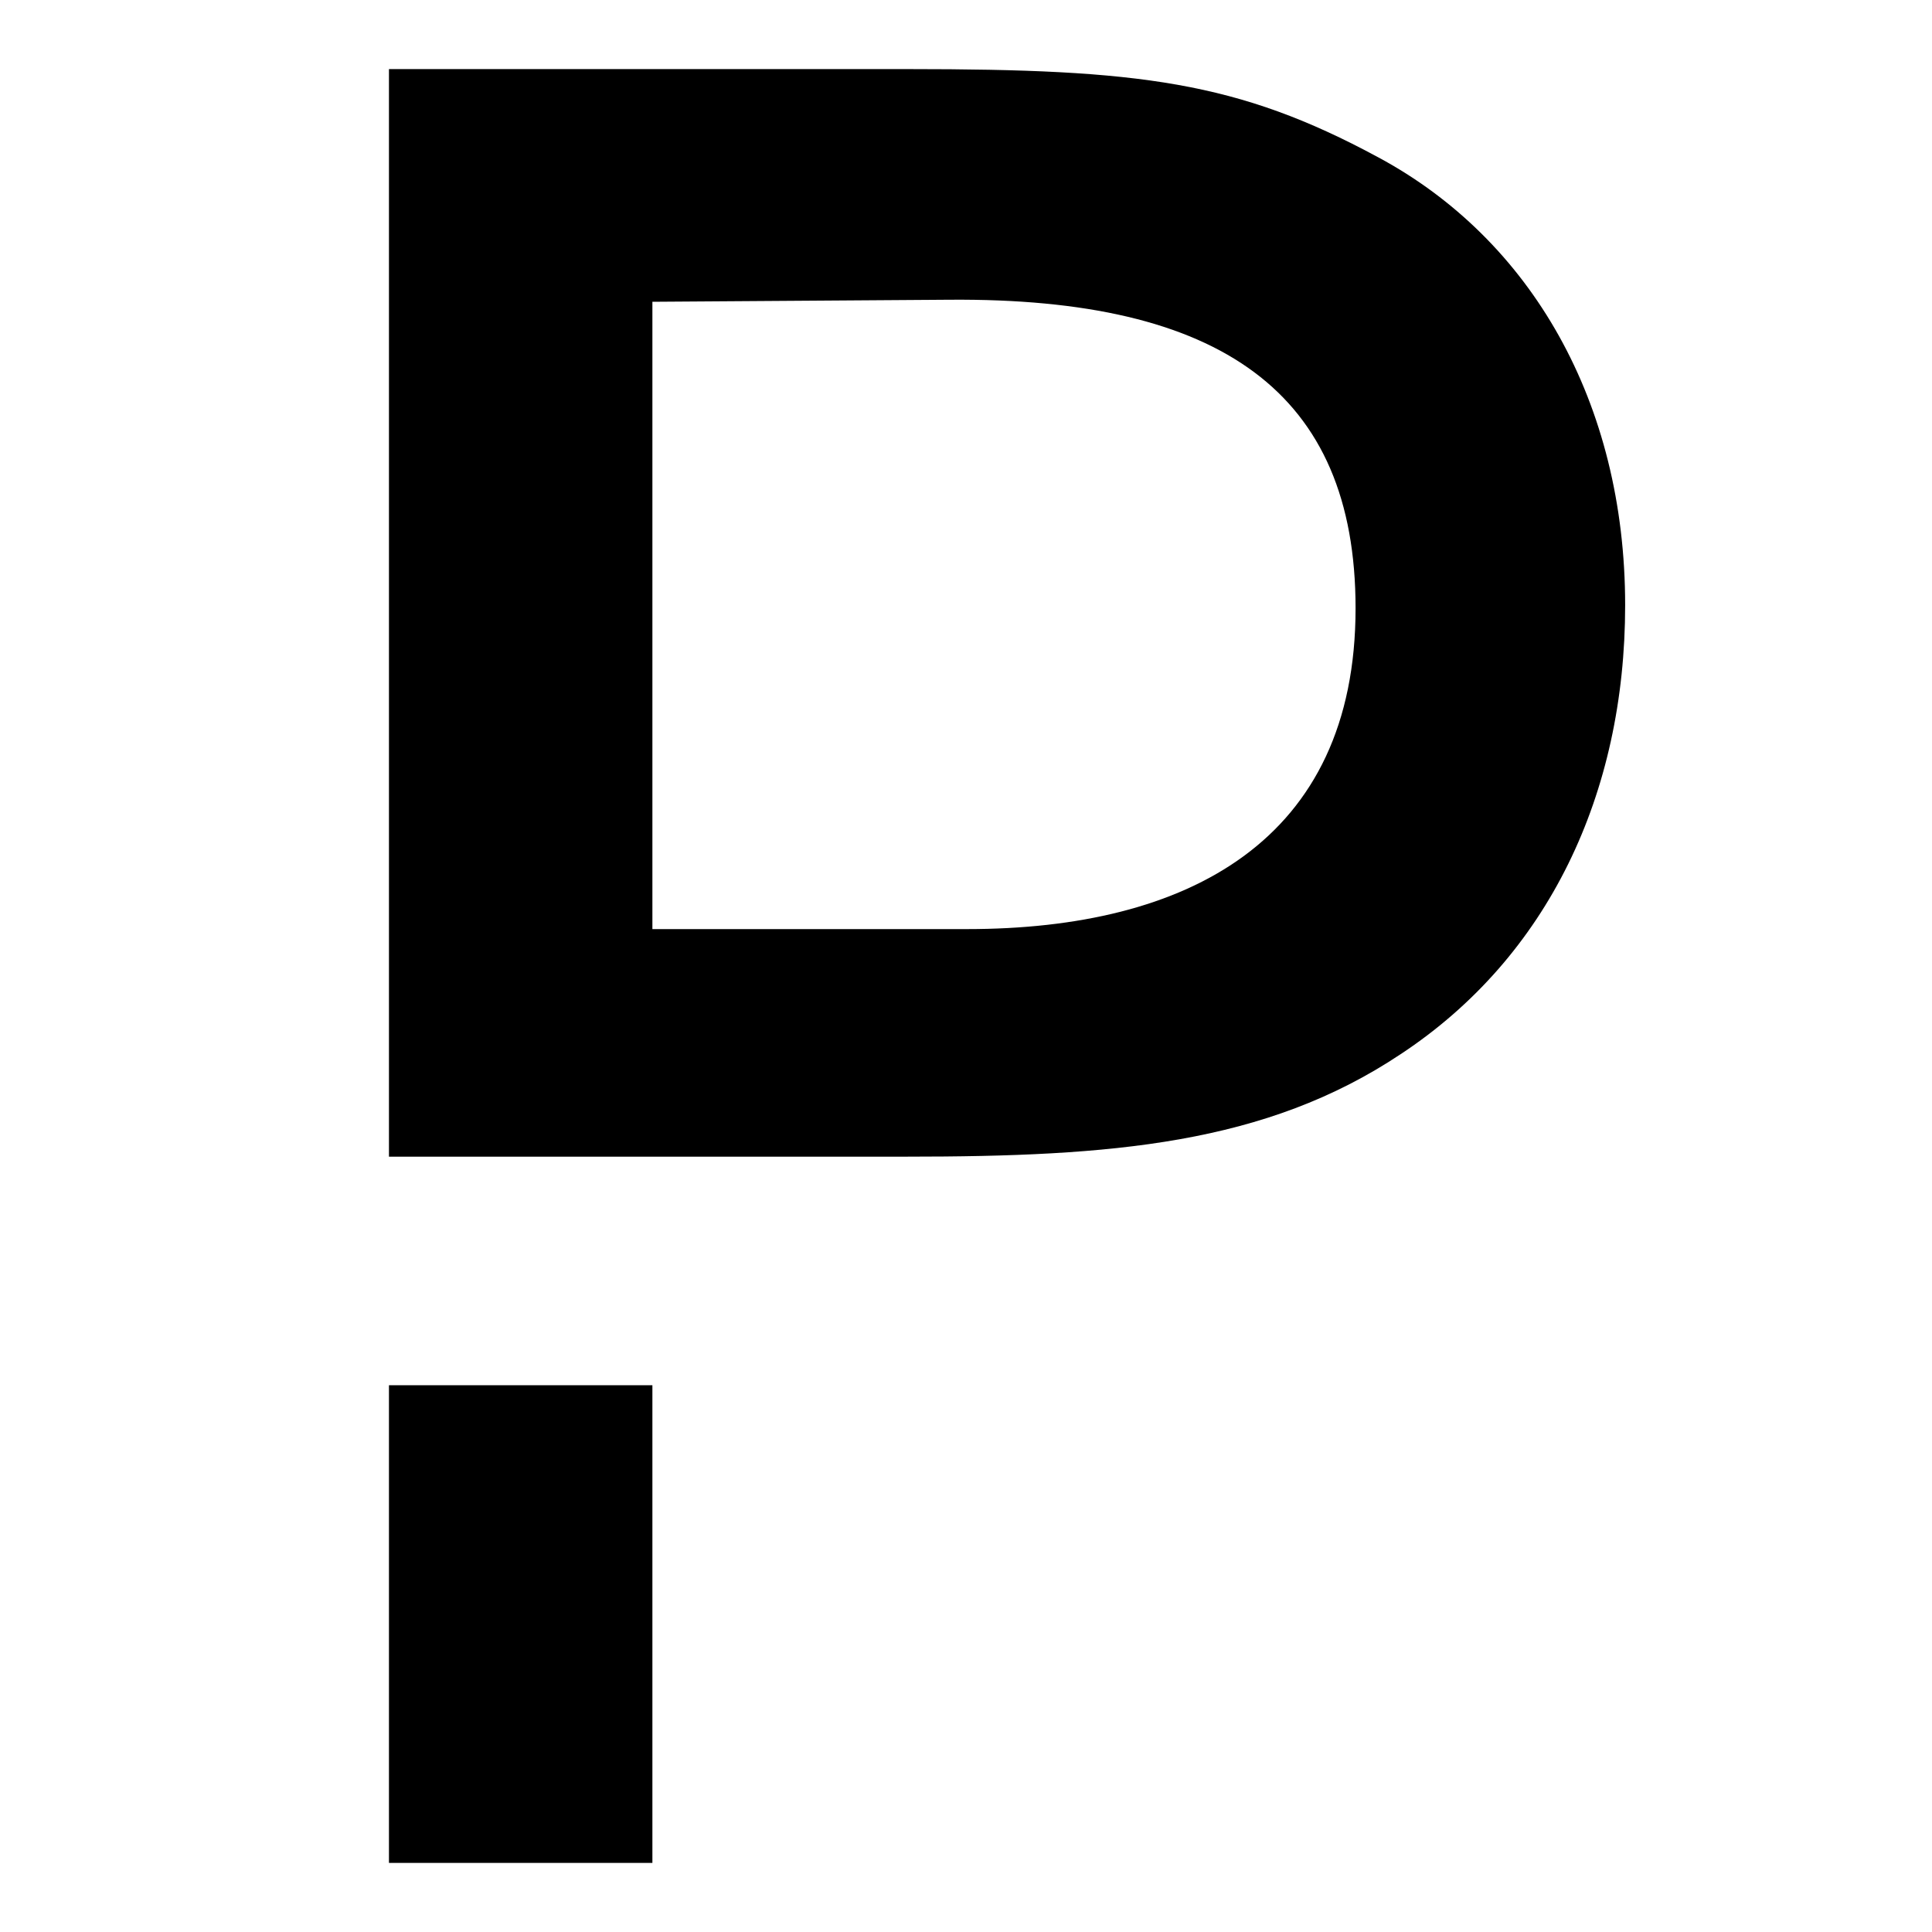
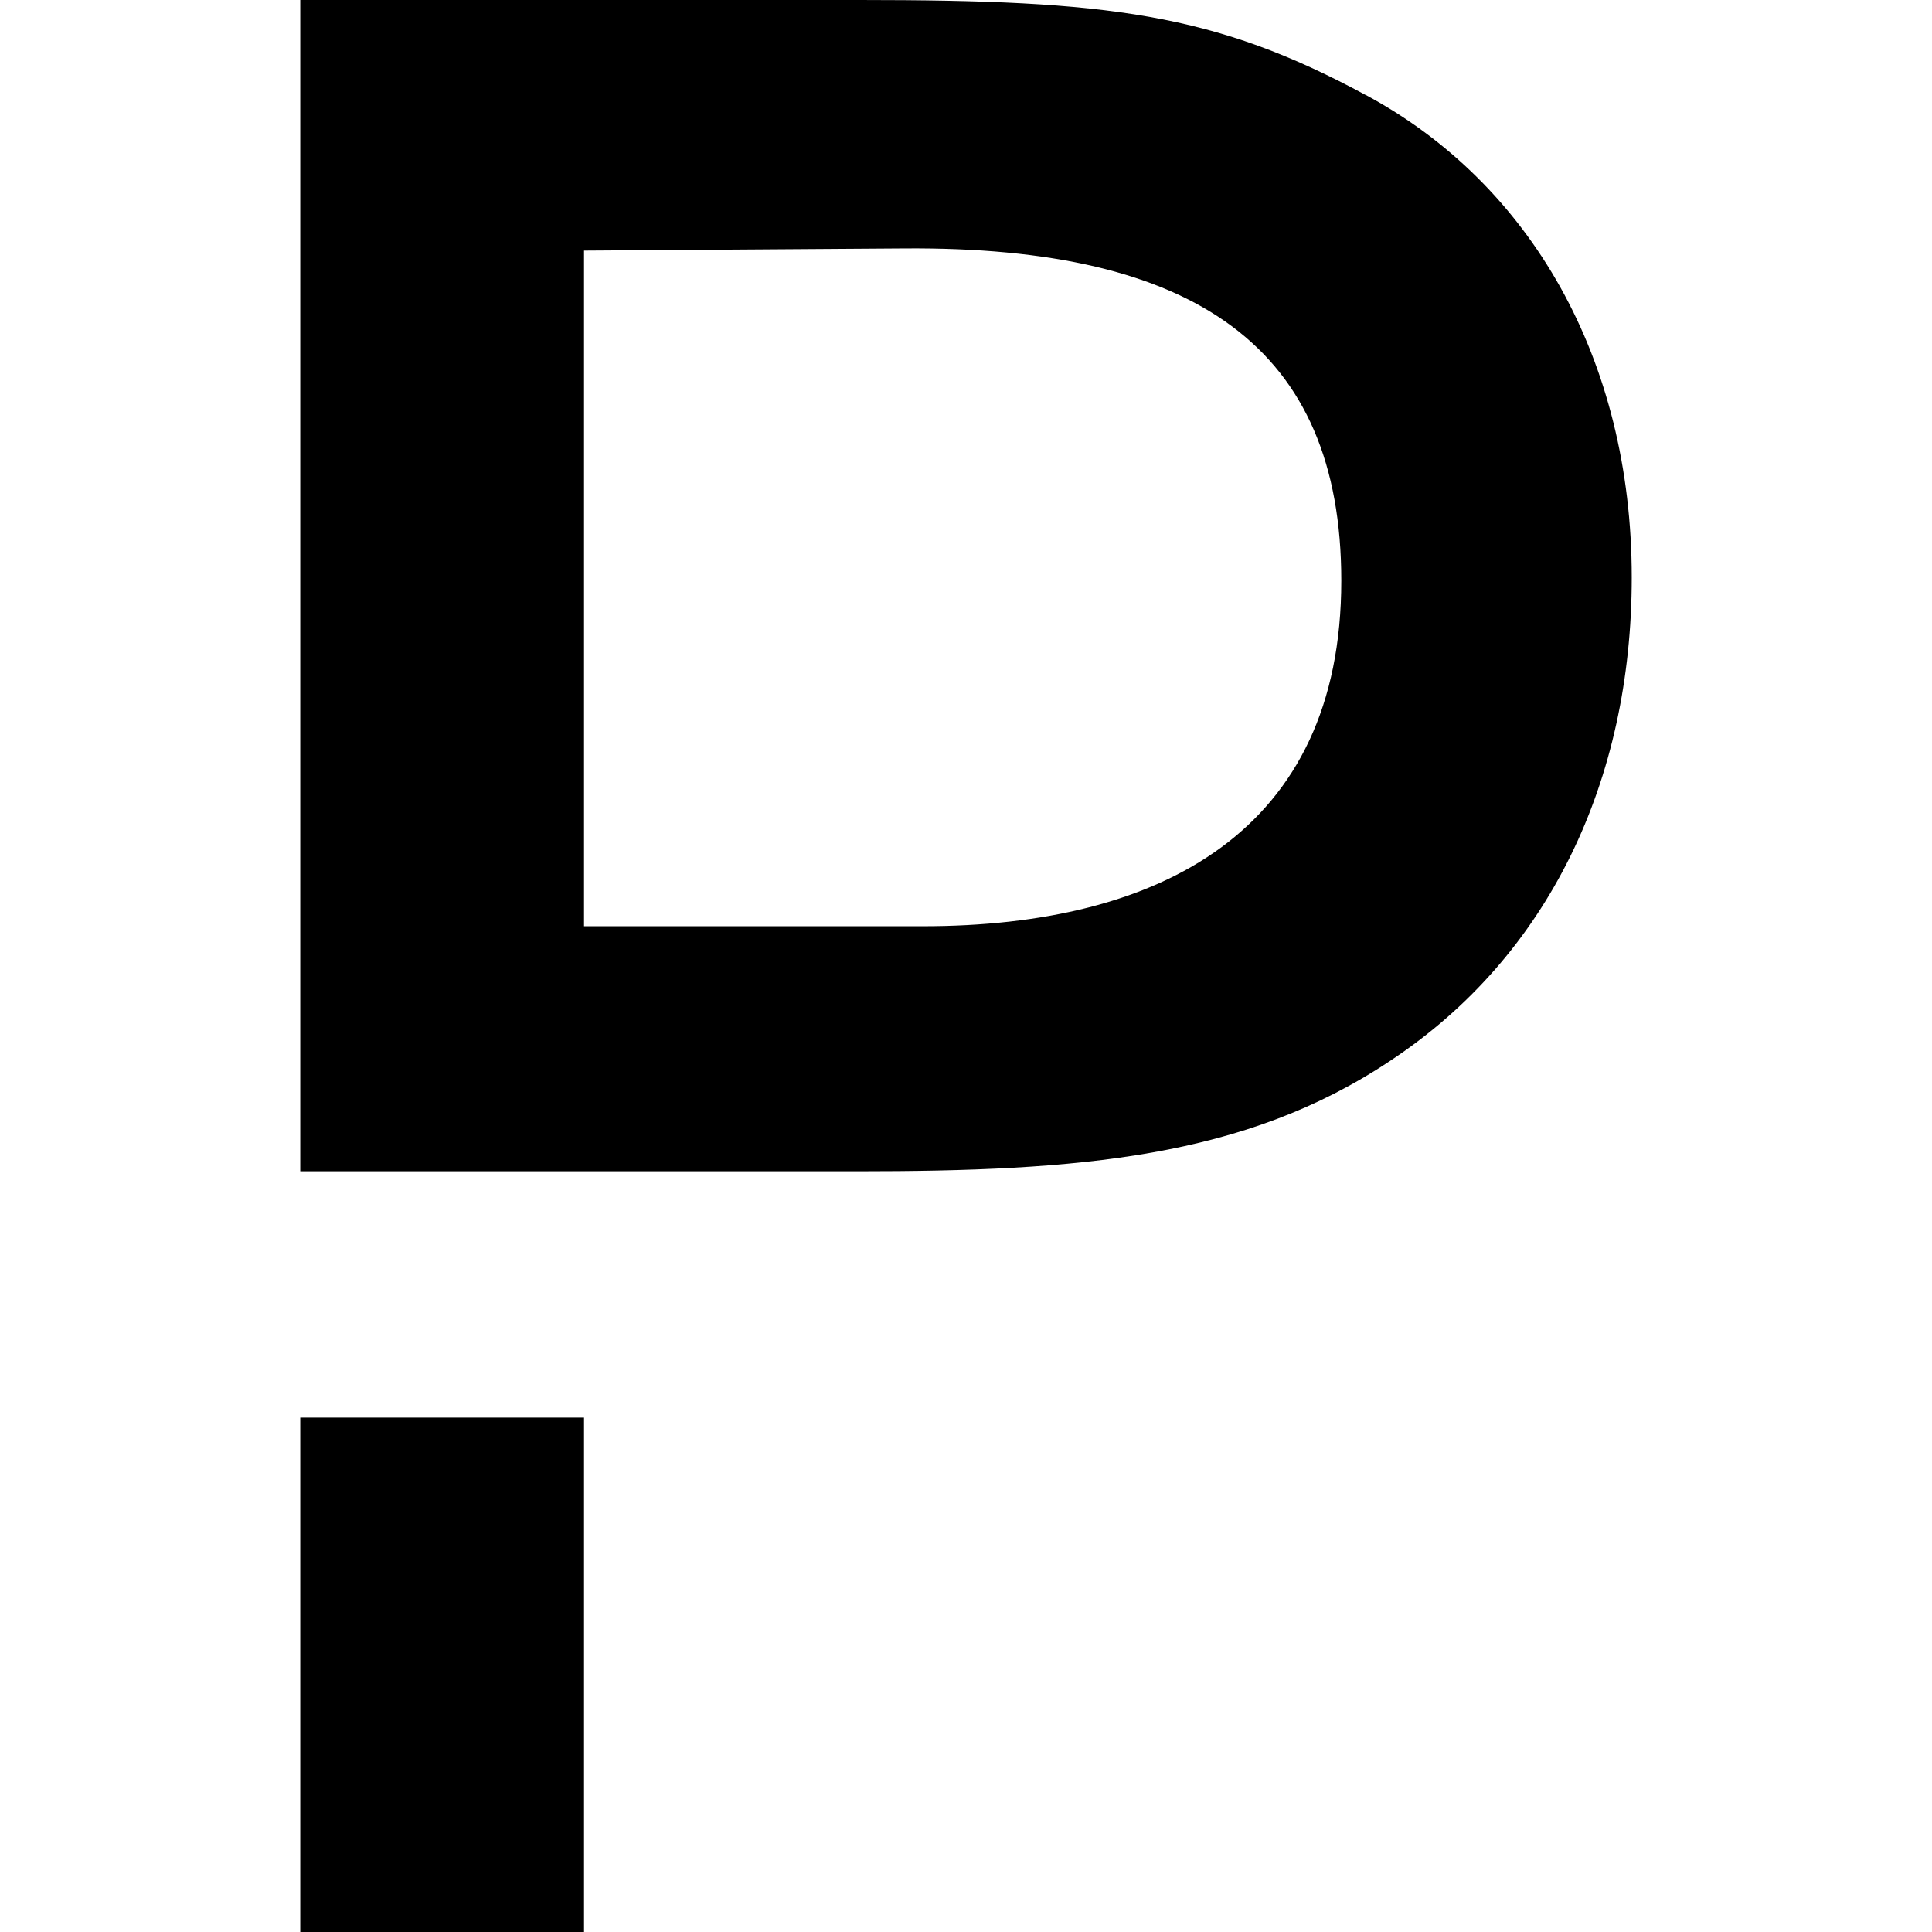
- <svg xmlns="http://www.w3.org/2000/svg" version="1.1" width="1080" height="1080" viewBox="0 0 1080 1080" xml:space="preserve">
-   <defs>
- </defs>
-   <g transform="matrix(1 0 0 1 540 540)" id="8bd1325b-6f95-4ff2-93f6-fbfaffbd41d0">
-     <rect style="stroke: none; stroke-width: 1; stroke-dasharray: none; stroke-linecap: butt; stroke-dashoffset: 0; stroke-linejoin: miter; stroke-miterlimit: 4; fill:currentColor; fill-rule: nonzero; opacity: 1; visibility: hidden;" vector-effect="non-scaling-stroke" x="-540" y="-540" rx="0" ry="0" width="1080" height="1080" />
-   </g>
-   <g transform="matrix(1 0 0 1 540 540)" id="983c6776-0d2f-47f1-94b2-3beeaebd5099">
- </g>
-   <g transform="matrix(5.73 0 0 5.73 562.95 540)">
-     <g style="" vector-effect="non-scaling-stroke">
-       <g transform="matrix(1 0 0 1 -47.45 64.2)">
-         <rect style="stroke: none; stroke-width: 1; stroke-dasharray: none; stroke-linecap: butt; stroke-dashoffset: 0; stroke-linejoin: miter; stroke-miterlimit: 4; fill: currentColor; fill-rule: nonzero; opacity: 1;" vector-effect="non-scaling-stroke" x="-12.85" y="-23.3" rx="0" ry="0" width="25.7" height="46.6" />
-       </g>
-       <g transform="matrix(1 0 0 1 0 -34.45)">
-         <path style="stroke: none; stroke-width: 1; stroke-dasharray: none; stroke-linecap: butt; stroke-dashoffset: 0; stroke-linejoin: miter; stroke-miterlimit: 4; fill: currentColor; fill-rule: nonzero; opacity: 1;" vector-effect="non-scaling-stroke" transform=" translate(-60.3, -53.05)" d="M 96.5 8.6 C 82.8 1.2 73.2 0 50.7 0 L 0 0 L 0 106.1 L 25.7 106.1 L 29 106.1 L 50.5 106.1 C 70.5 106.1 85.5 104.9 98.7 96.1 C 113.1 86.6 120.6 70.7 120.6 52.3 C 120.6 32.5 111.4 16.6 96.5 8.6 z M 56.4 83.9 L 25.7 83.9 L 25.7 22.7 L 54.7 22.5 C 81.1 22.3 94.3 31.5 94.3 52.6 C 94.3 75.3 77.9 83.9 56.4 83.9 z" stroke-linecap="round" />
-       </g>
-     </g>
-   </g>
+ <svg xmlns="http://www.w3.org/2000/svg" viewBox="0 0 24 24" fill="currentColor">
+   <path d="M16.965 1.18C15.085.164 13.769 0 10.683 0H3.73v14.55h6.926c2.743 0 4.8-.164 6.61-1.37 1.975-1.303 3.004-3.484 3.004-6.007 0-2.716-1.262-4.896-3.305-5.994zm-5.5 10.326h-4.21V3.113l3.977-.027c3.62-.028 5.43 1.234 5.43 4.128 0 3.113-2.248 4.292-5.197 4.292zM3.73 17.61h3.525V24H3.73Z" />
</svg>
